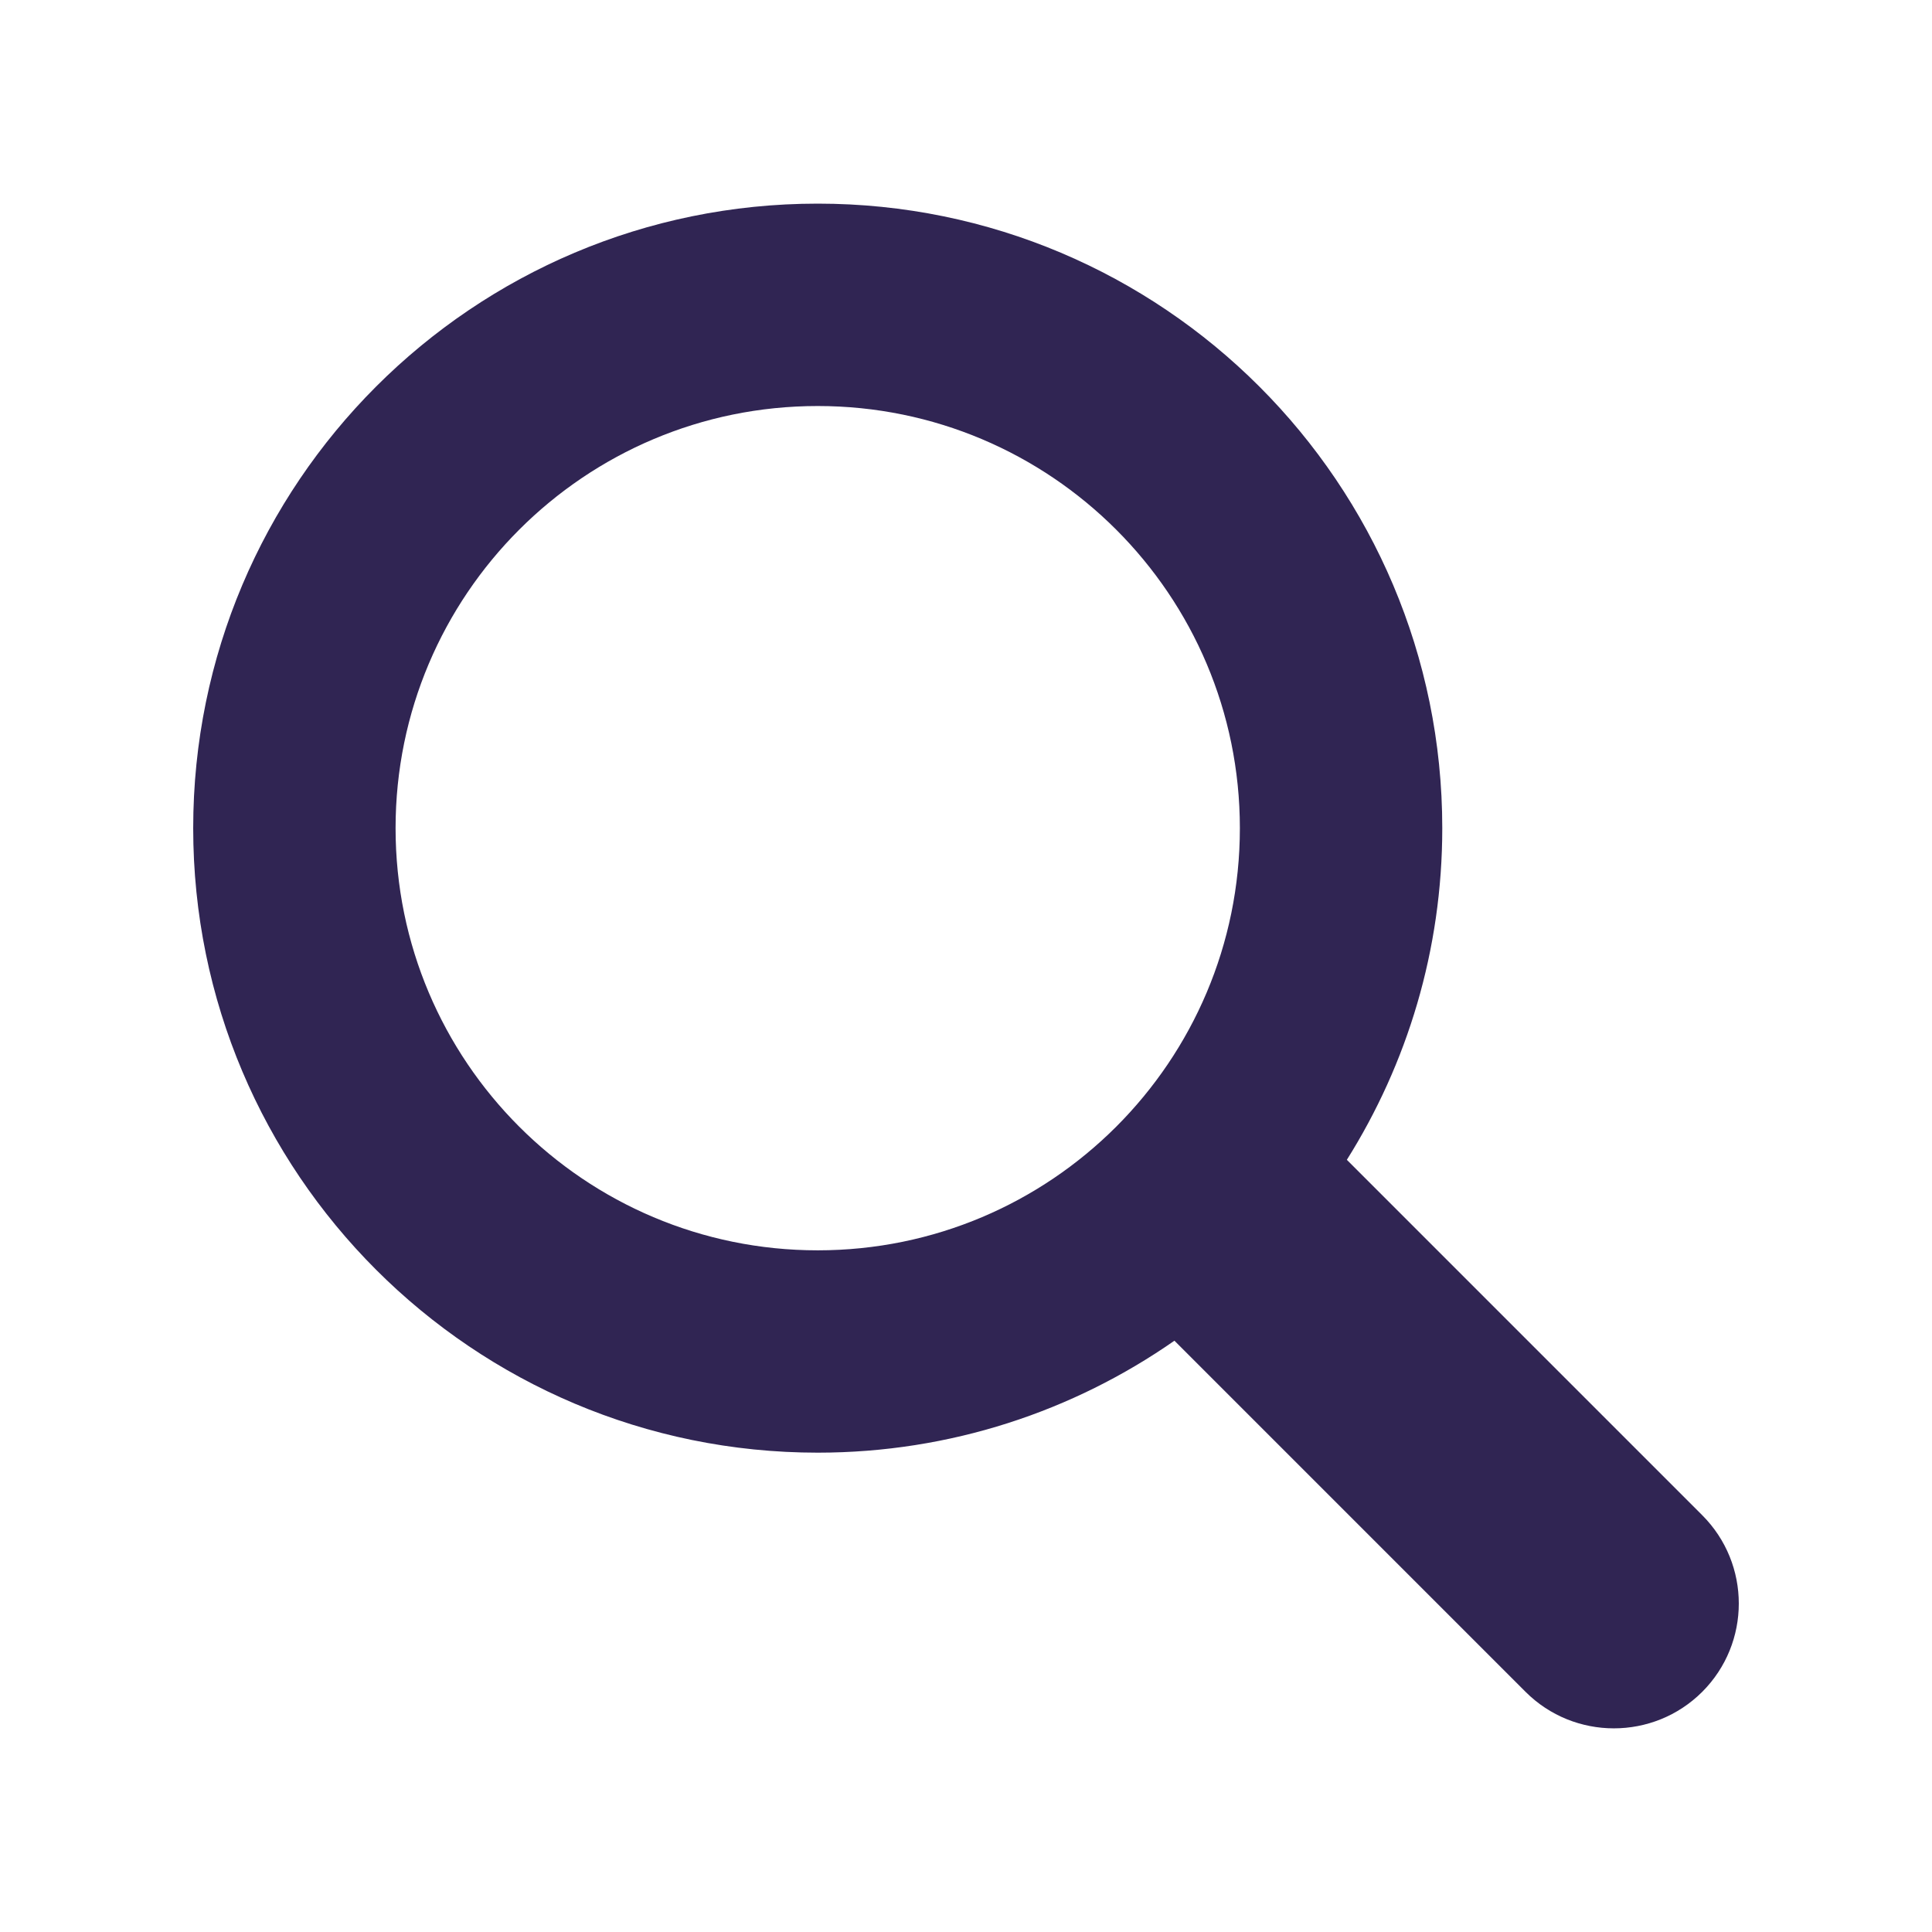
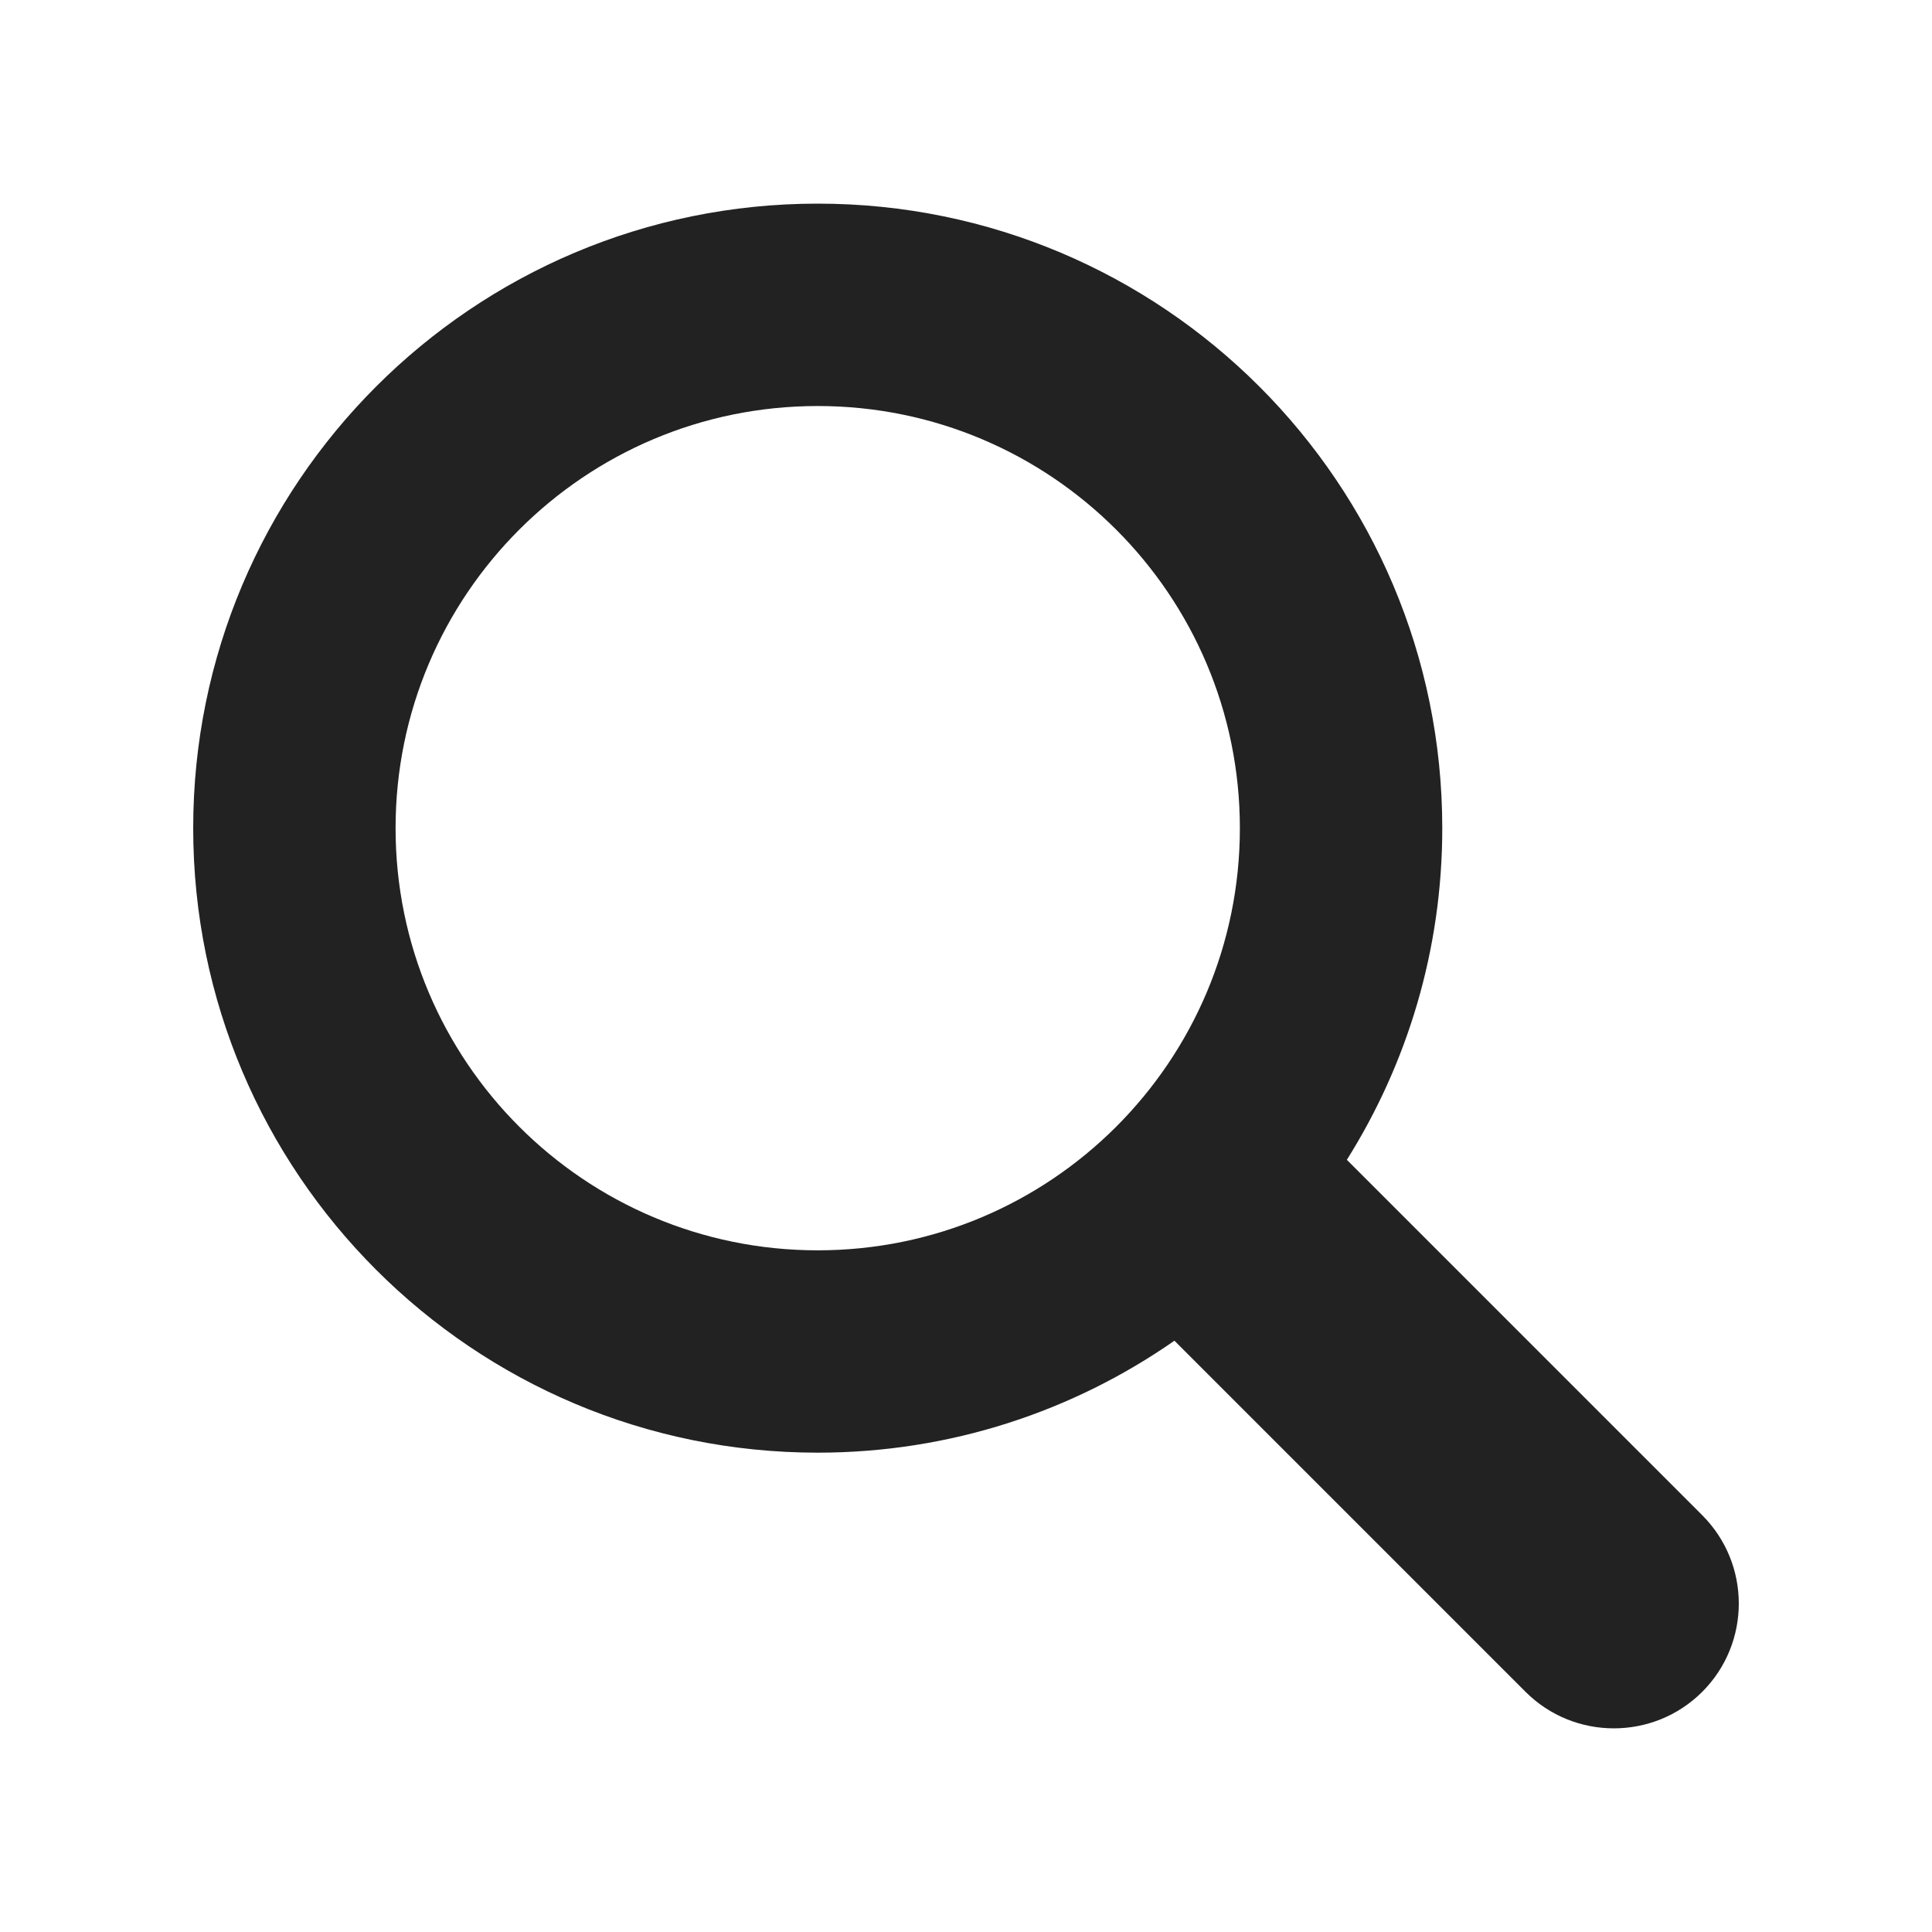
<svg xmlns="http://www.w3.org/2000/svg" version="1.1" width="512" height="512" x="0" y="0" viewBox="0 0 118.783 118.783" style="enable-background:new 0 0 512 512" xml:space="preserve">
  <g transform="matrix(0.8,0,0,0.8,11.87829,11.8782)">
    <g>
-       <path d="M115.97,101.597L88.661,74.286c4.64-7.387,7.333-16.118,7.333-25.488c0-26.509-21.49-47.996-47.998-47.996   S0,22.289,0,48.798c0,26.51,21.487,47.995,47.996,47.995c10.197,0,19.642-3.188,27.414-8.605l26.984,26.986   c1.875,1.873,4.333,2.806,6.788,2.806c2.458,0,4.913-0.933,6.791-2.806C119.72,111.423,119.72,105.347,115.97,101.597z    M47.996,81.243c-17.917,0-32.443-14.525-32.443-32.443s14.526-32.444,32.443-32.444c17.918,0,32.443,14.526,32.443,32.444   S65.914,81.243,47.996,81.243z" fill="#110439dd" data-original="#000000" />
+       <path d="M115.97,101.597L88.661,74.286c4.64-7.387,7.333-16.118,7.333-25.488c0-26.509-21.49-47.996-47.998-47.996   S0,22.289,0,48.798c0,26.51,21.487,47.995,47.996,47.995c10.197,0,19.642-3.188,27.414-8.605l26.984,26.986   c1.875,1.873,4.333,2.806,6.788,2.806c2.458,0,4.913-0.933,6.791-2.806C119.72,111.423,119.72,105.347,115.97,101.597z    M47.996,81.243c-17.917,0-32.443-14.525-32.443-32.443s14.526-32.444,32.443-32.444c17.918,0,32.443,14.526,32.443,32.444   S65.914,81.243,47.996,81.243z" fill="#222" data-original="#000000" />
    </g>
    <g>
</g>
    <g>
</g>
    <g>
</g>
    <g>
</g>
    <g>
</g>
    <g>
</g>
    <g>
</g>
    <g>
</g>
    <g>
</g>
    <g>
</g>
    <g>
</g>
    <g>
</g>
    <g>
</g>
    <g>
</g>
    <g>
</g>
  </g>
</svg>
